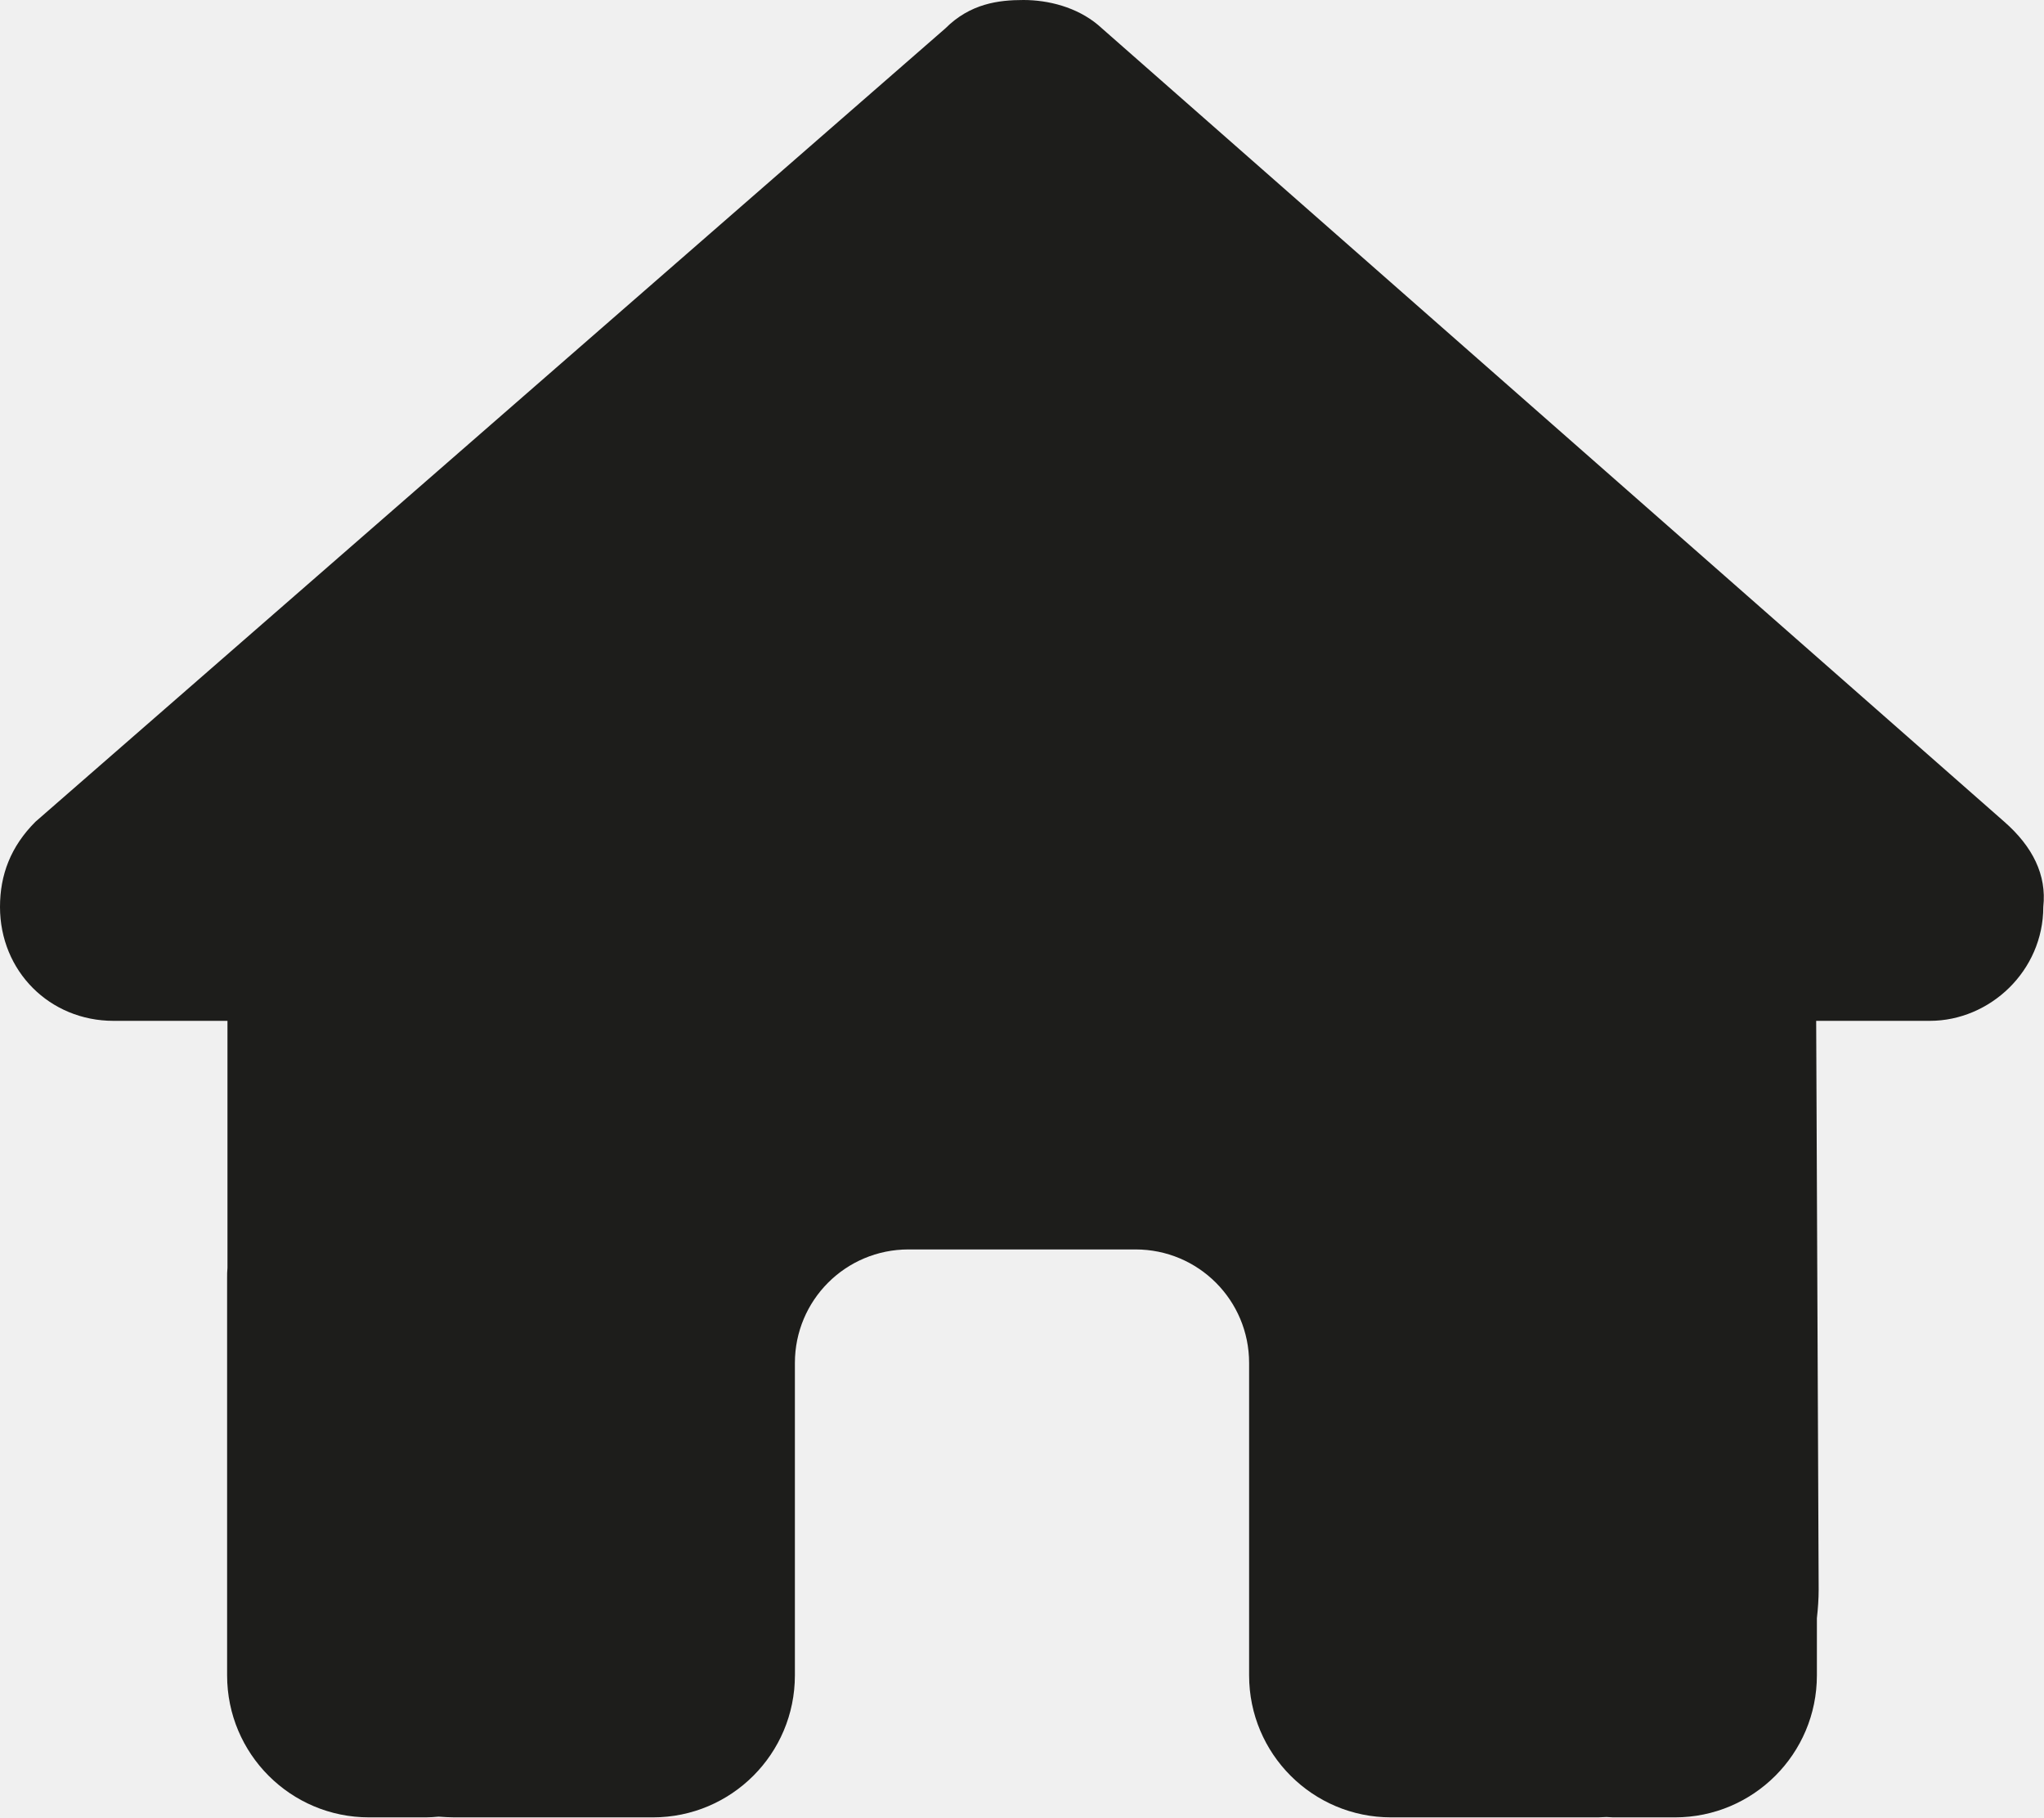
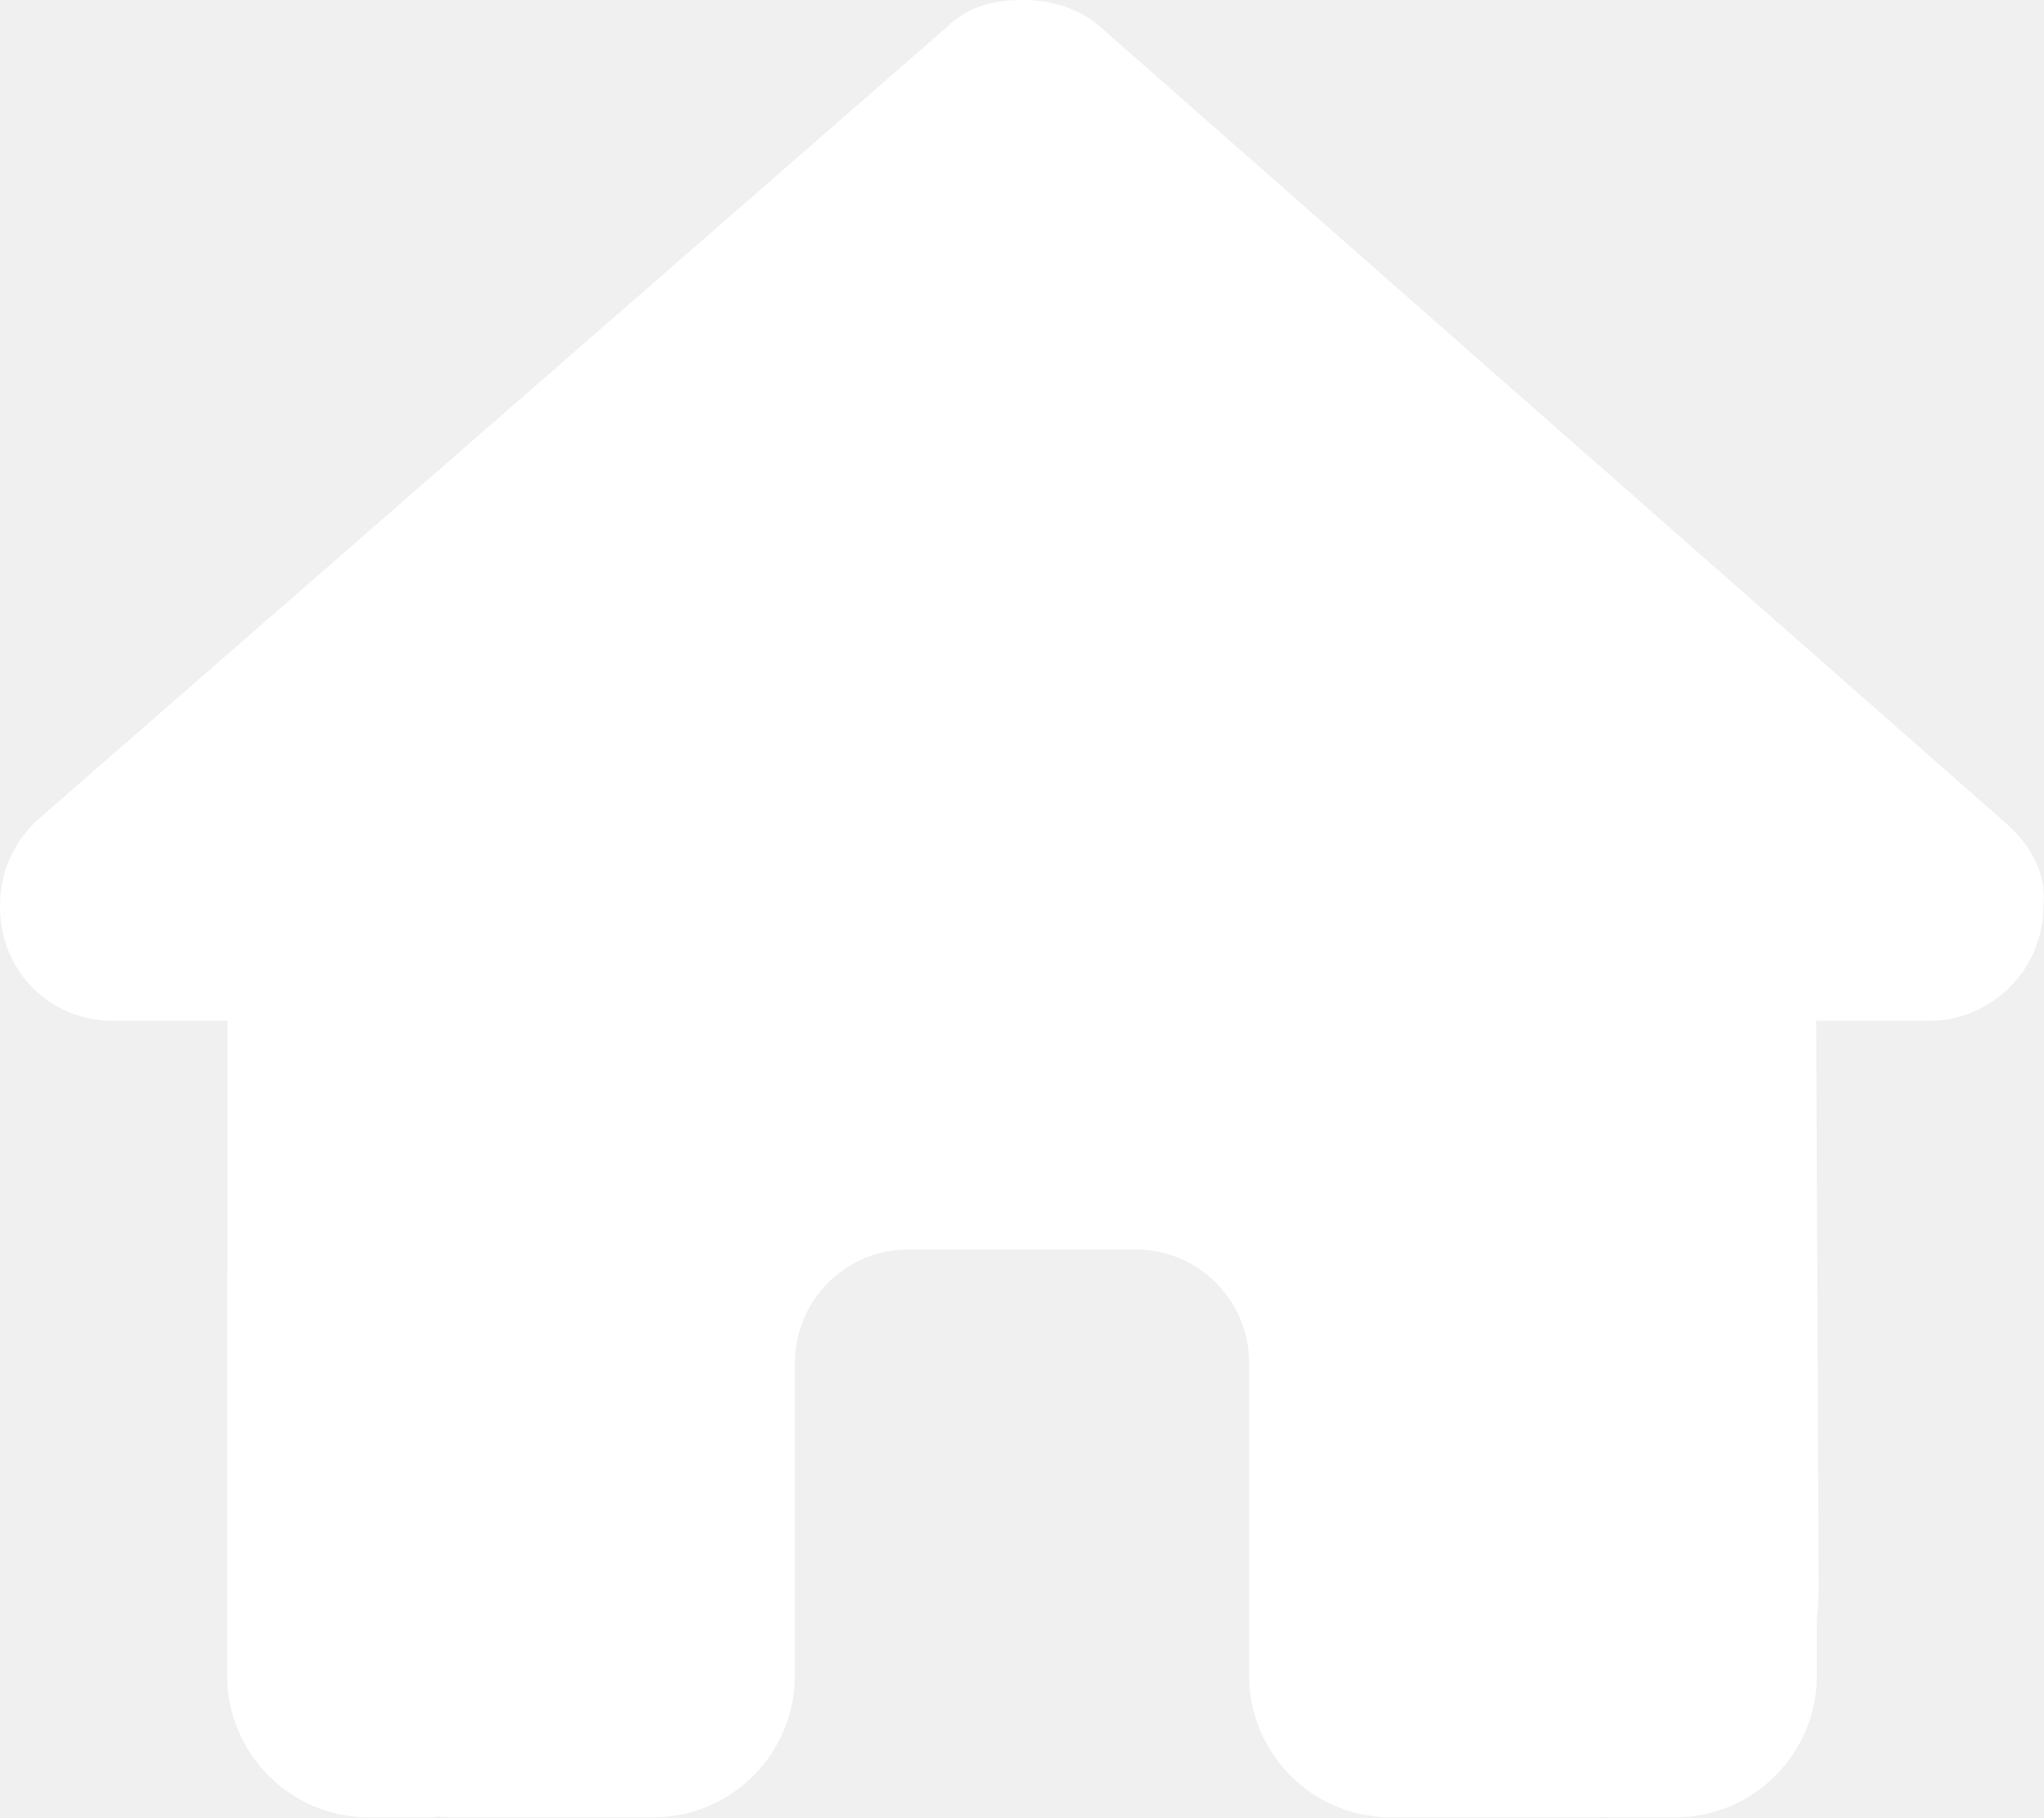
- <svg xmlns="http://www.w3.org/2000/svg" version="1.1" id="Capa_1" x="0px" y="0px" viewBox="0 0 576 512" style="enable-background:new 0 0 576 512;" xml:space="preserve">
-   <style type="text/css">
- 	.st0{fill:#1D1D1B;}
- </style>
-   <path class="st0" d="M575.8,255.5c0,18-15,32.1-32,32.1h-32l0.7,160.2c0,2.7-0.2,5.4-0.5,8.1V472c0,22.1-17.9,40-40,40h-16  c-1.1,0-2.2,0-3.3-0.1c-1.4,0.1-2.8,0.1-4.2,0.1H416h-24c-22.1,0-40-17.9-40-40v-24v-64c0-17.7-14.3-32-32-32h-64  c-17.7,0-32,14.3-32,32v64v24c0,22.1-17.9,40-40,40h-24h-31.9c-1.5,0-3-0.1-4.5-0.2c-1.2,0.1-2.4,0.2-3.6,0.2h-16  c-22.1,0-40-17.9-40-40V360c0-0.9,0-1.9,0.1-2.8v-69.6H32c-18,0-32-14-32-32.1c0-9,3-17,10-24L266.4,8c7-7,15-8,22-8s15,2,21,7  l255.4,224.5C572.8,238.5,576.8,246.5,575.8,255.5z" />
+ <svg xmlns="http://www.w3.org/2000/svg" width="100%" height="100%" viewBox="0 0 576 512" version="1.1" xml:space="preserve" style="fill-rule:evenodd;clip-rule:evenodd;stroke-linejoin:round;stroke-miterlimit:2;">
+   <path d="M575.8,255.5c-0,18 -15,32.1 -32,32.1l-32,0l0.7,160.2c-0,2.7 -0.2,5.4 -0.5,8.1l-0,16.1c-0,22.1 -17.9,40 -40,40l-16,-0c-1.1,-0 -2.2,-0 -3.3,-0.1c-1.4,0.1 -2.8,0.1 -4.2,0.1l-56.5,-0c-22.1,-0 -40,-17.9 -40,-40l-0,-88c-0,-17.7 -14.3,-32 -32,-32l-64,-0c-17.7,-0 -32,14.3 -32,32l-0,88c-0,22.1 -17.9,40 -40,40l-55.9,-0c-1.5,-0 -3,-0.1 -4.5,-0.2c-1.2,0.1 -2.4,0.2 -3.6,0.2l-16,-0c-22.1,-0 -40,-17.9 -40,-40l-0,-112c-0,-0.9 -0,-1.9 0.1,-2.8l-0,-69.6l-32.1,-0c-18,-0 -32,-14 -32,-32.1c-0,-9 3,-17 10,-24l256.4,-223.5c7,-7 15,-8 22,-8c7,-0 15,2 21,7l255.4,224.5c8,7 12,15 11,24Z" style="fill:#fff;fill-rule:nonzero;" />
</svg>
